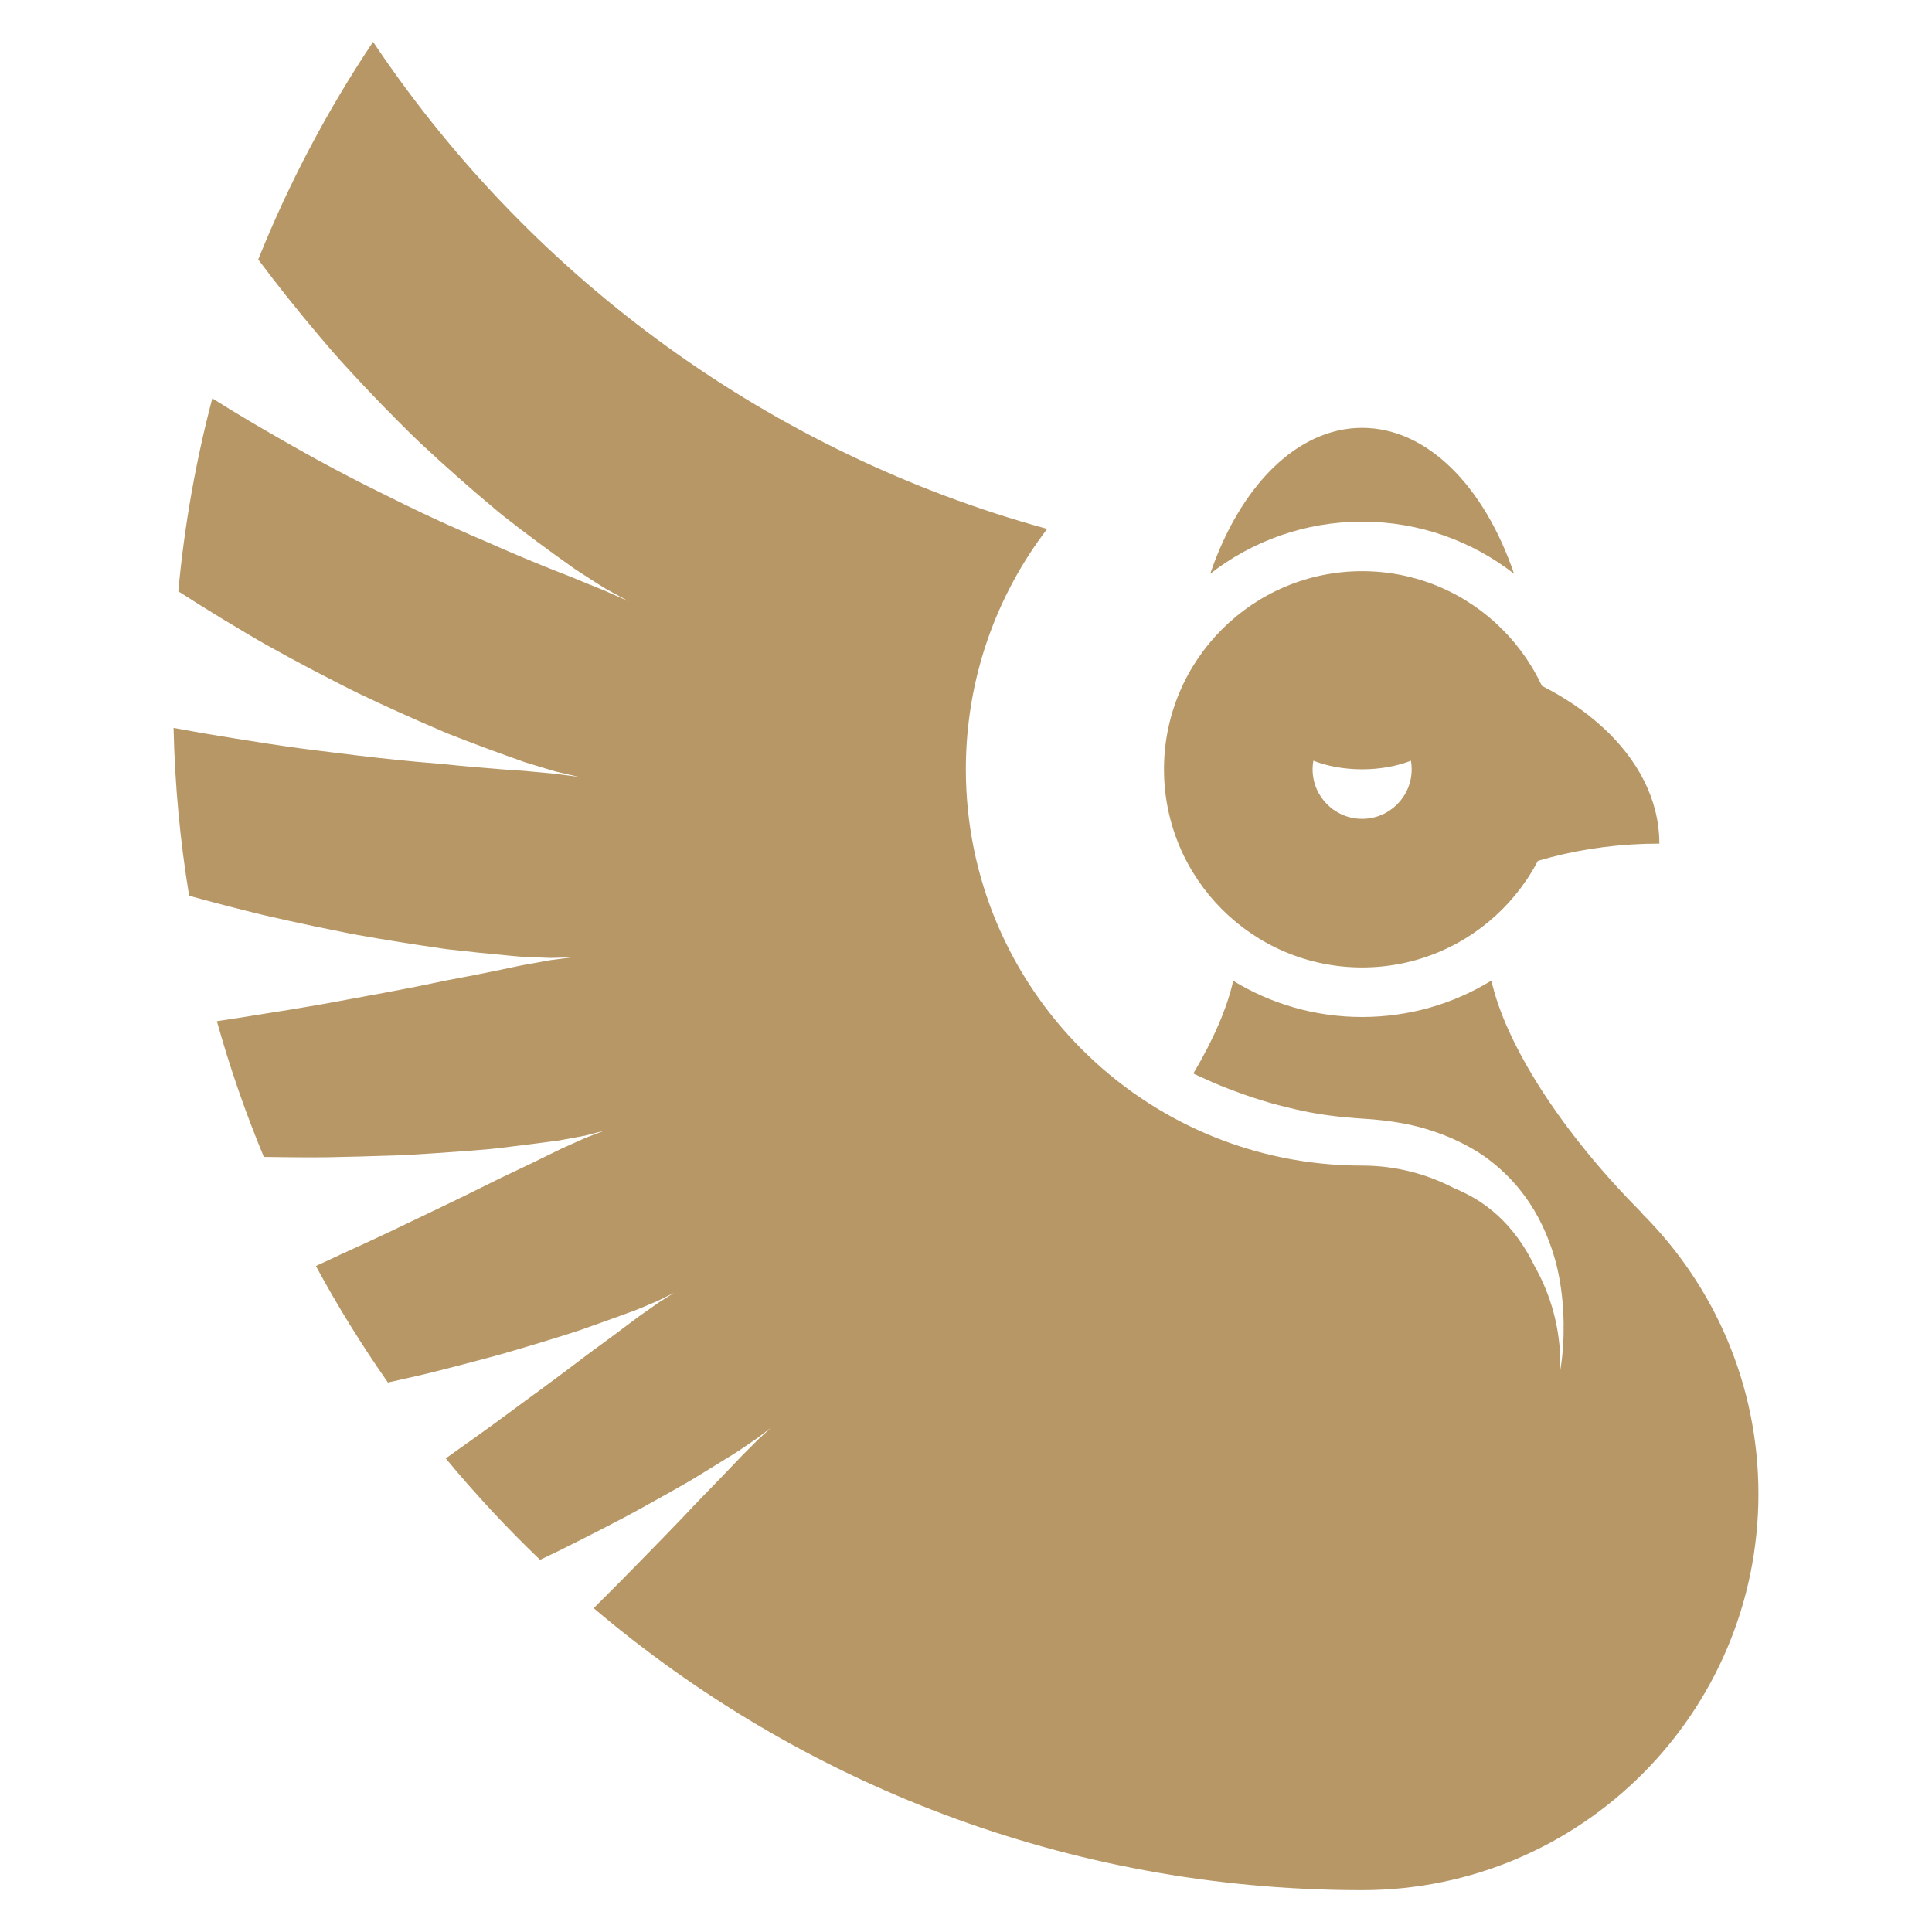
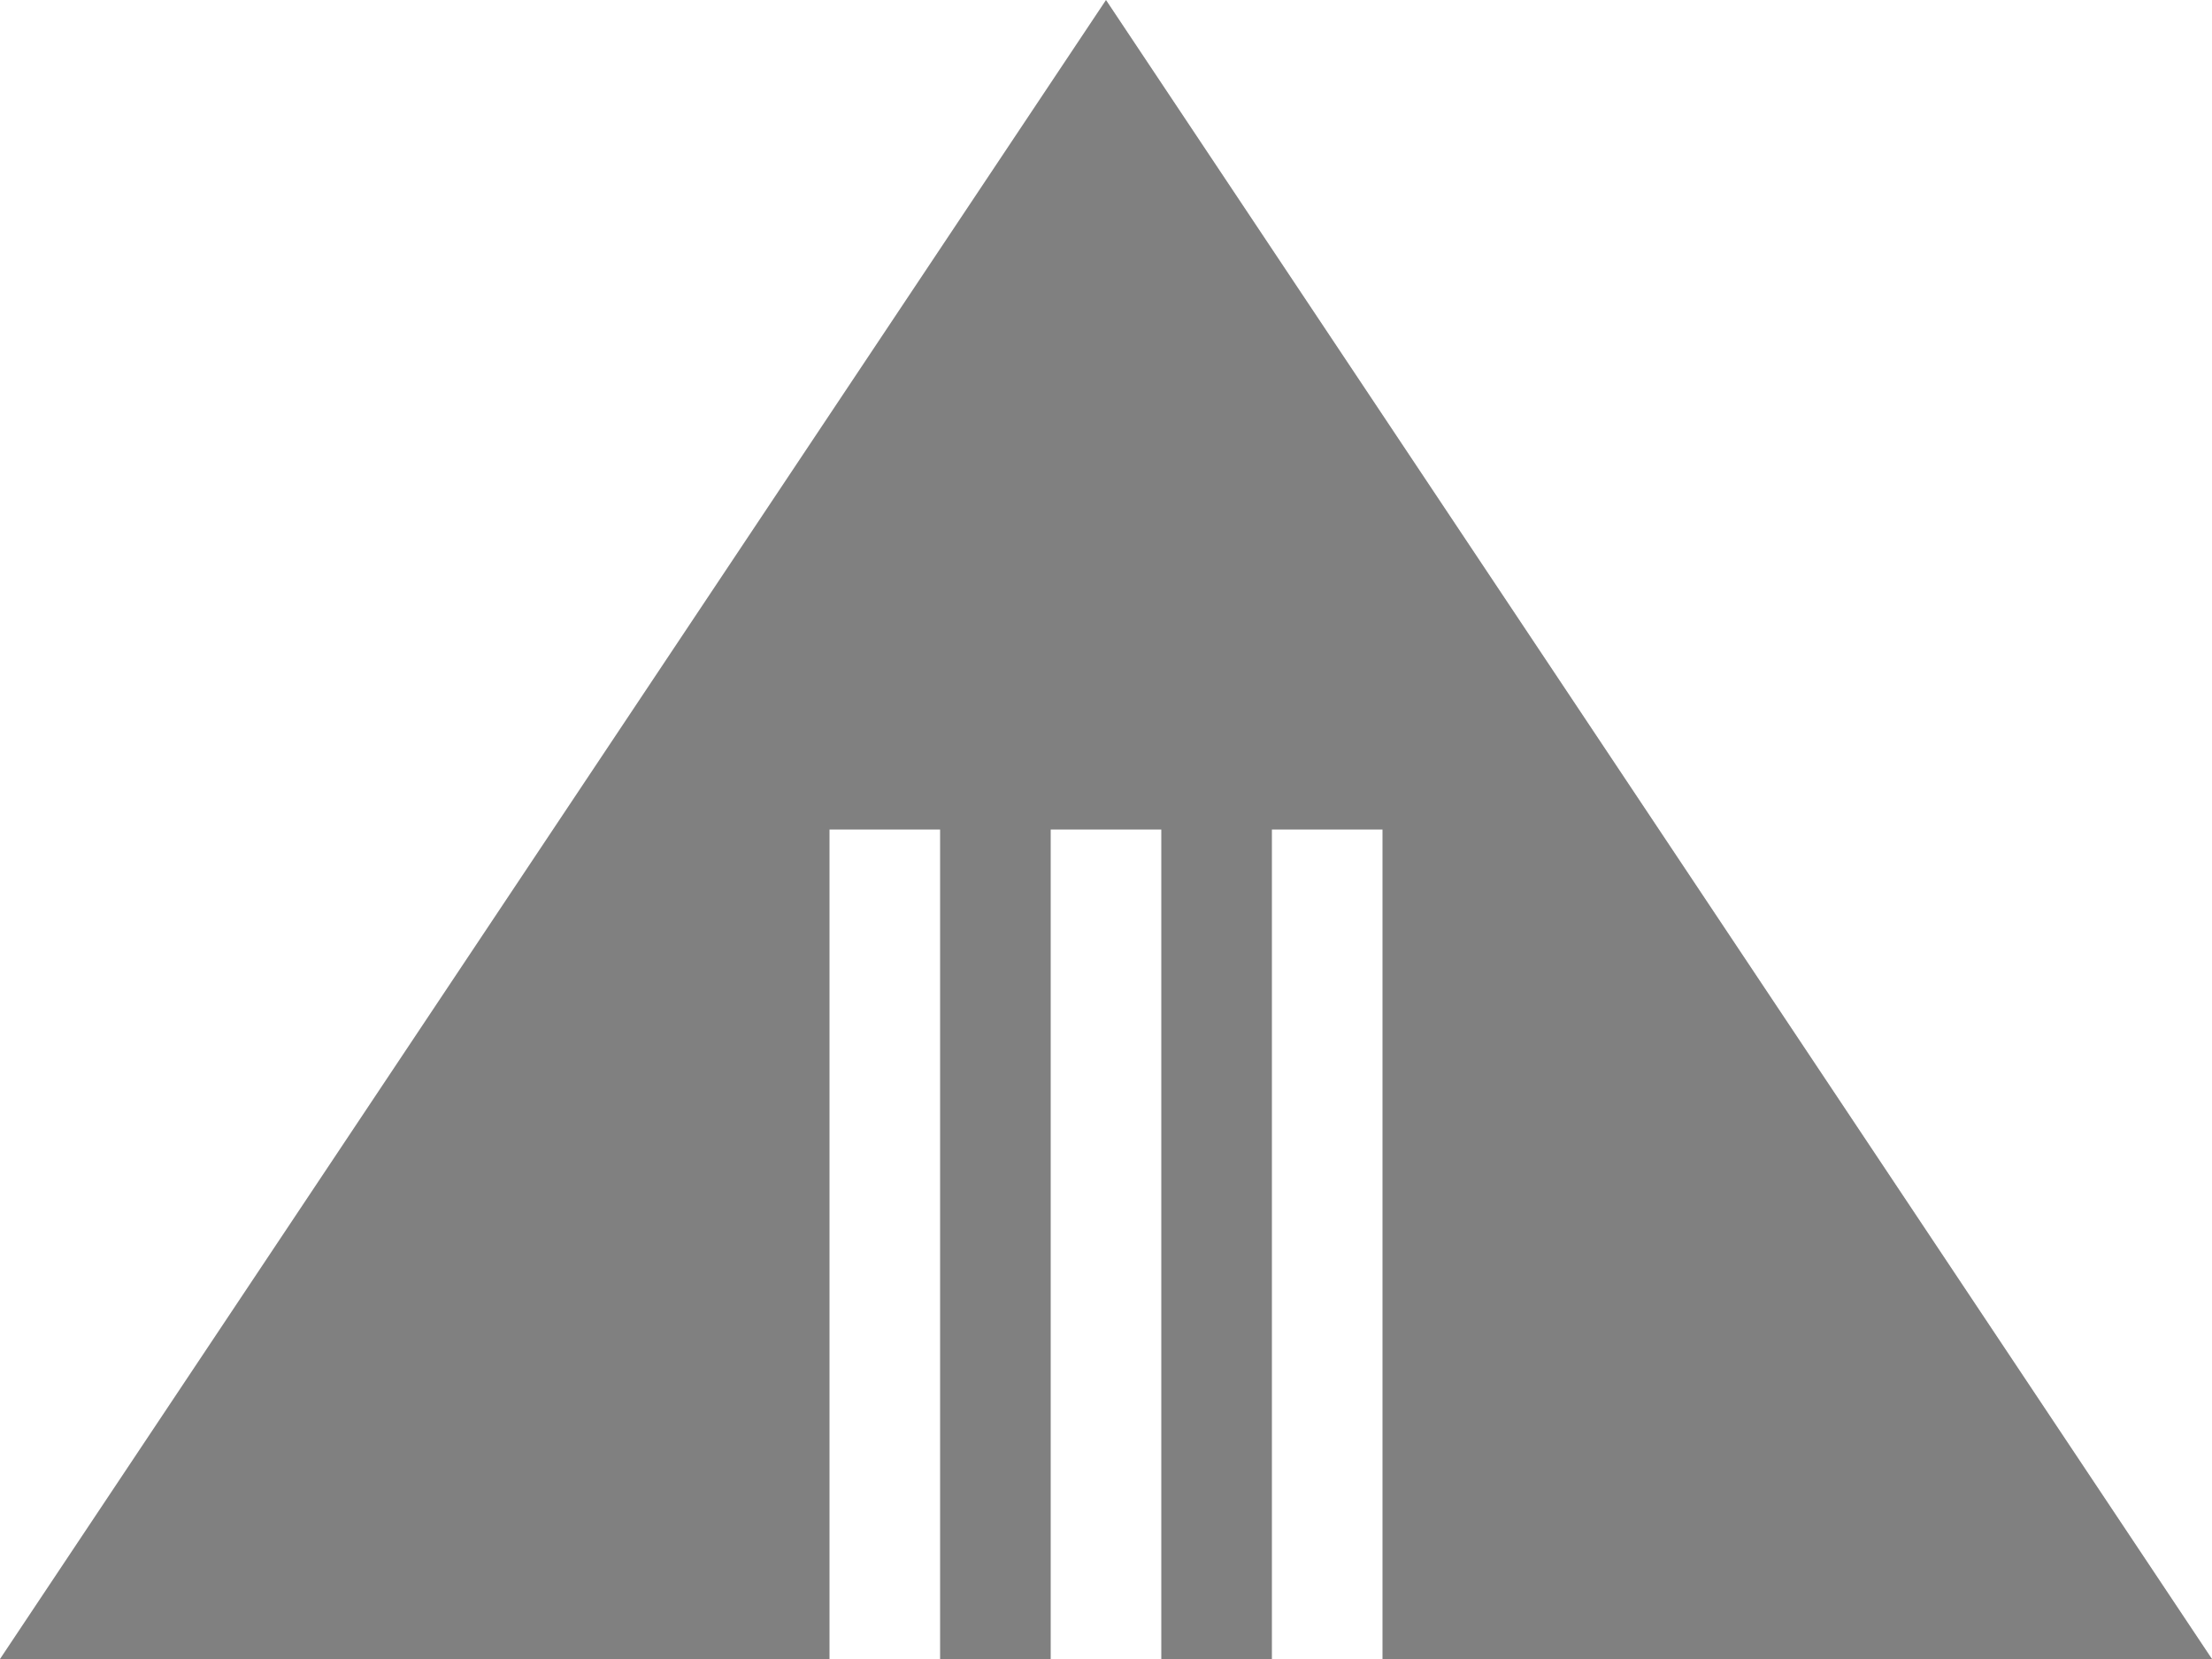
- <svg xmlns="http://www.w3.org/2000/svg" width="100%" height="100%" viewBox="0 0 512 512" version="1.1" xml:space="preserve" style="fill-rule:evenodd;clip-rule:evenodd;stroke-linejoin:round;stroke-miterlimit:1.414;">
-   <g id="gold">
-     <path d="M143.12,413.365c-8.836,-8.463 -17.181,-17.437 -24.986,-26.871c1.11,-0.795 2.214,-1.6 3.328,-2.39c3.183,-2.256 6.362,-4.517 9.518,-6.811c2.755,-2.004 5.484,-4.043 8.226,-6.063c1.501,-1.106 3.013,-2.196 4.517,-3.298c2.114,-1.564 4.225,-3.132 6.332,-4.705c1.048,-0.791 2.098,-1.58 3.144,-2.373c1.045,-0.792 2.079,-1.6 3.142,-2.368c2.113,-1.542 4.222,-3.089 6.327,-4.641c2.215,-1.65 4.432,-3.296 6.631,-4.966c1.767,-1.236 3.532,-2.474 5.293,-3.718l0.756,-0.473c1.095,-0.691 2.19,-1.383 3.285,-2.074l-3.48,1.725l-0.8,0.393l-2.766,1.168c-1.199,0.499 -2.386,1.031 -3.604,1.483c-3.666,1.341 -7.335,2.673 -11.017,3.97c-1.484,0.523 -2.959,1.073 -4.456,1.555c-6.437,2.073 -12.918,4.012 -19.411,5.897l-2.188,0.602c-3.746,1.007 -7.494,2.007 -11.252,2.971c-2.485,0.638 -5.001,1.293 -7.498,1.88c-3.116,0.722 -6.233,1.43 -9.355,2.126c-6.934,-9.894 -13.315,-20.204 -19.096,-30.885c0.884,-0.405 1.768,-0.811 2.65,-1.22c1.4,-0.648 2.792,-1.315 4.196,-1.954c4.497,-2.045 8.982,-4.112 13.444,-6.232c3.889,-1.847 7.756,-3.739 11.648,-5.581c2.58,-1.231 5.155,-2.474 7.725,-3.727c2.962,-1.448 5.917,-2.911 8.863,-4.394c2.829,-1.326 5.649,-2.673 8.465,-4.027c2.71,-1.313 5.418,-2.632 8.115,-3.973c2.136,-0.948 4.269,-1.903 6.398,-2.868c0.955,-0.363 1.909,-0.729 2.863,-1.094c0.656,-0.253 1.311,-0.506 1.967,-0.759c-1.669,0.433 -3.337,0.866 -5.008,1.291l-1.136,0.215c-1.914,0.357 -3.83,0.711 -5.747,1.058l-0.499,0.069c-4.206,0.564 -8.415,1.106 -12.628,1.61c-1.677,0.201 -3.355,0.426 -5.036,0.587c-3.241,0.311 -6.493,0.532 -9.74,0.77c-0.005,0.001 0.02,-0.004 0.015,-0.004c-4.073,0.286 -8.146,0.577 -12.223,0.799c-1.552,0.085 -3.11,0.13 -4.663,0.187c-0.008,0.001 0.03,-0.006 0.022,-0.005c-5.615,0.193 -11.23,0.336 -16.848,0.445l0.031,-0.007c-2.101,0.035 -4.2,0.029 -6.301,0.018c-3.454,-0.018 -6.908,-0.049 -10.362,-0.112c-4.845,-11.652 -9.009,-23.658 -12.444,-35.966c2.214,-0.326 4.426,-0.664 6.636,-1.01c1.687,-0.265 3.371,-0.552 5.057,-0.816c5.294,-0.828 10.582,-1.681 15.859,-2.61c3.266,-0.576 6.523,-1.204 9.786,-1.797c5.198,-0.946 10.392,-1.905 15.575,-2.934c2.77,-0.559 5.539,-1.126 8.304,-1.713c1.812,-0.337 3.623,-0.683 5.433,-1.031c2.285,-0.447 4.569,-0.902 6.851,-1.364c2.466,-0.508 4.932,-1.019 7.393,-1.552c2.511,-0.439 5.02,-0.888 7.526,-1.352l1.029,-0.13c1.524,-0.198 3.047,-0.398 4.57,-0.601c-1.535,0.043 -3.07,0.085 -4.606,0.121c-0.345,0.008 -0.691,0.026 -1.036,0.022c-0.424,-0.004 -0.847,-0.03 -1.271,-0.045c-2.118,-0.082 -4.236,-0.17 -6.354,-0.267l-0.568,-0.048l-2.31,-0.206c-5.655,-0.523 -11.305,-1.094 -16.946,-1.747l-1.429,-0.203c-7.417,-1.083 -14.824,-2.24 -22.202,-3.565c-1.674,-0.3 -3.341,-0.649 -5.008,-0.982c-2.247,-0.449 -4.492,-0.908 -6.735,-1.378c-4.331,-0.909 -8.653,-1.861 -12.965,-2.858c-1.603,-0.37 -3.199,-0.784 -4.795,-1.183c-2.935,-0.734 -5.865,-1.489 -8.79,-2.265c-2.121,-0.563 -4.24,-1.135 -6.356,-1.718c-2.394,-14.519 -3.793,-29.372 -4.125,-44.486c2.604,0.486 5.212,0.954 7.823,1.403c2.678,0.462 5.362,0.882 8.043,1.325c5.864,0.969 11.736,1.876 17.626,2.672c3.582,0.484 7.17,0.903 10.757,1.349c3.247,0.404 6.494,0.808 9.746,1.168c3.409,0.379 6.823,0.716 10.238,1.04c2.219,0.2 4.44,0.394 6.661,0.574c2.883,0.3 5.768,0.572 8.654,0.833c2.548,0.22 5.096,0.428 7.646,0.624c1.901,0.137 3.803,0.275 5.705,0.396c2.792,0.278 5.585,0.542 8.38,0.783l1.138,0.157c1.675,0.225 3.35,0.446 5.026,0.663c-2.02,-0.46 -4.04,-0.923 -6.056,-1.4l-1.332,-0.39c-2.239,-0.666 -4.475,-1.339 -6.707,-2.025l-0.572,-0.199c-6.69,-2.359 -13.345,-4.814 -19.945,-7.415l-1.407,-0.594c-7.567,-3.235 -15.083,-6.591 -22.5,-10.158c-1.654,-0.796 -3.29,-1.636 -4.926,-2.467c-2.228,-1.13 -4.447,-2.277 -6.659,-3.439c-4.319,-2.268 -8.606,-4.593 -12.863,-6.975c-1.534,-0.858 -3.05,-1.761 -4.566,-2.652c-2.137,-1.256 -4.266,-2.526 -6.386,-3.811c-4.125,-2.499 -8.214,-5.056 -12.267,-7.669c1.608,-17.496 4.65,-34.579 9.006,-51.132c3.268,2.057 6.562,4.072 9.88,6.045c2.554,1.518 5.131,2.994 7.706,4.476c4.937,2.839 9.903,5.623 14.933,8.293c2.54,1.348 5.092,2.672 7.657,3.971c1.834,0.929 3.68,1.83 5.52,2.747c3.282,1.635 6.568,3.257 9.883,4.826c4.294,2.032 8.625,3.98 12.976,5.888c1.372,0.591 2.745,1.182 4.121,1.764c6.394,2.866 12.861,5.557 19.376,8.136c1.077,0.419 2.154,0.841 3.234,1.253c1.534,0.643 3.071,1.28 4.609,1.913c1.341,0.543 2.682,1.085 4.026,1.618l1.17,0.53c1.71,0.76 3.421,1.515 5.135,2.264c-2.464,-1.339 -2.464,-1.333 -4.92,-2.693c-0.374,-0.207 -0.751,-0.409 -1.119,-0.627c-1.241,-0.737 -2.448,-1.53 -3.666,-2.305c-1.998,-1.271 -2.327,-1.491 -4.178,-2.693l-0.523,-0.365c-6.414,-4.537 -12.734,-9.2 -18.909,-14.058l-1.239,-1.019c-7.001,-5.832 -13.846,-11.838 -20.491,-18.073c-2.111,-1.981 -4.157,-4.038 -6.201,-6.086c-5.117,-5.128 -10.094,-10.389 -14.957,-15.758c-1.875,-2.069 -3.683,-4.207 -5.491,-6.335c-2.932,-3.45 -5.81,-6.947 -8.63,-10.49c-2.628,-3.301 -5.206,-6.641 -7.732,-10.021c8.166,-20.363 18.399,-39.678 30.437,-57.685l0.978,1.454c41.584,61.467 104.291,107.496 177.661,127.632c-13.515,17.674 -21.548,39.76 -21.548,63.707c0,57.962 47.058,105.019 105.02,105.019l0.339,0.001c8.601,0.055 16.715,2.182 23.865,5.907c1.026,0.418 2.034,0.879 3.027,1.376c1.494,0.749 2.945,1.563 4.333,2.495c4.308,2.891 7.933,6.698 10.803,11.008c1.244,1.867 2.337,3.819 3.316,5.832c4.345,7.642 6.826,16.479 6.826,25.891c0,0.39 -0.004,0.78 -0.013,1.168c0.006,0.168 0.01,0.336 0.013,0.504l0.031,-0.168c0.69,-4.12 0.919,-8.328 0.848,-12.501c-0.08,-4.676 -0.568,-9.365 -1.586,-13.933c-0.416,-1.869 -0.95,-3.718 -1.559,-5.534c-1.908,-5.692 -4.734,-11.081 -8.517,-15.754c-2.451,-3.029 -5.281,-5.714 -8.391,-8.058c-1.832,-1.381 -3.826,-2.577 -5.849,-3.654c-3.938,-2.098 -8.139,-3.687 -12.449,-4.831c-3.05,-0.811 -6.187,-1.32 -9.316,-1.708c-0.938,-0.11 -1.877,-0.205 -2.817,-0.29c-1.387,-0.114 -2.776,-0.187 -4.164,-0.29c-2.483,-0.186 -4.97,-0.422 -7.438,-0.75c-2.423,-0.322 -4.833,-0.736 -7.225,-1.241c-1.218,-0.257 -2.424,-0.552 -3.635,-0.841c-1.516,-0.363 -3.028,-0.741 -4.528,-1.167c-3.374,-0.958 -6.701,-2.066 -9.978,-3.314c-1.137,-0.433 -2.276,-0.853 -3.403,-1.313c-1.261,-0.515 -2.502,-1.07 -3.745,-1.625c-1.181,-0.528 -2.36,-1.055 -3.525,-1.618c5.339,-8.982 8.964,-17.392 10.57,-24.568c9.955,6.086 21.654,9.595 34.166,9.595c12.55,0 24.282,-3.53 34.256,-9.65c3.708,16.659 18.317,39.988 40.013,61.707l-0.051,0.052c19.026,19.011 30.802,45.278 30.802,74.273c0,57.962 -47.058,105.019 -105.019,105.019l-1.019,-0.001c-77.219,-0.245 -147.936,-28.33 -202.631,-74.735c0.327,-0.328 0.655,-0.654 0.983,-0.981c4.287,-4.262 8.54,-8.554 12.752,-12.89c1.703,-1.767 3.428,-3.511 5.139,-5.269c1.707,-1.756 3.403,-3.522 5.099,-5.288c1.685,-1.772 3.344,-3.578 5.06,-5.32c1.705,-1.747 3.406,-3.497 5.104,-5.25c1.789,-1.866 3.581,-3.729 5.354,-5.61c1.429,-1.417 2.856,-2.836 4.279,-4.26l0.612,-0.556c0.894,-0.819 1.788,-1.638 2.682,-2.457l-2.887,2.211l-0.659,0.501c-1.762,1.208 -3.195,2.195 -4.982,3.399c-1.128,0.76 -2.305,1.446 -3.46,2.164c-2.056,1.278 -4.146,2.565 -6.213,3.825c-1.242,0.756 -2.472,1.532 -3.731,2.259c-2.946,1.699 -5.914,3.362 -8.886,5.015c-2.536,1.411 -5.073,2.826 -7.634,4.19c-1.371,0.73 -3.998,2.095 -5.153,2.692c-4.204,2.176 -8.429,4.311 -12.67,6.416c-1.16,0.576 -2.333,1.125 -3.502,1.683c-0.499,0.237 -0.999,0.475 -1.498,0.711Z" style="fill:#b89766;" />
-     <path d="M320.727,152.044c7.826,-23.04 22.926,-38.661 40.254,-38.661c17.328,0 32.428,15.622 40.254,38.663c-11.119,-8.651 -25.09,-13.805 -40.255,-13.805c-15.165,0 -29.135,5.153 -40.253,13.803Z" style="fill:#b89766;" />
-     <path d="M387.235,174.051c30.428,7.179 52.293,26.479 52.509,49.178l0.001,0.339c-20.165,0 -38.57,5.063 -52.51,13.384l0,-62.901Z" style="fill:#b89766;" />
-     <path d="M360.981,151.367c28.981,0 52.509,23.529 52.509,52.51c0,28.981 -23.528,52.509 -52.509,52.509c-28.981,0 -52.51,-23.528 -52.51,-52.509c0,-28.981 23.529,-52.51 52.51,-52.51ZM348.051,201.599c3.684,1.437 8.136,2.278 12.93,2.278c4.793,0 9.245,-0.841 12.93,-2.278c0.129,0.74 0.197,1.501 0.197,2.278c0,7.245 -5.882,13.127 -13.127,13.127c-7.246,0 -13.128,-5.882 -13.128,-13.127c0,-0.777 0.068,-1.538 0.198,-2.278Z" style="fill:#b89766;" />
-   </g>
+ <svg xmlns="http://www.w3.org/2000/svg" width="100%" height="100%" viewBox="0 0 80 60" version="1.1" xml:space="preserve" style="fill-rule:evenodd;clip-rule:evenodd;stroke-linejoin:round;stroke-miterlimit:1.414;">
+   <path id="Layer1" d="M30,60l-30,0l40,-60l40,60l-30,0l0,-30l-4,0l0,30l-4,0l0,-30l-4,0l0,30l-4,0l0,-30l-4,0l0,30Z" style="fill:#808080;" />
</svg>
